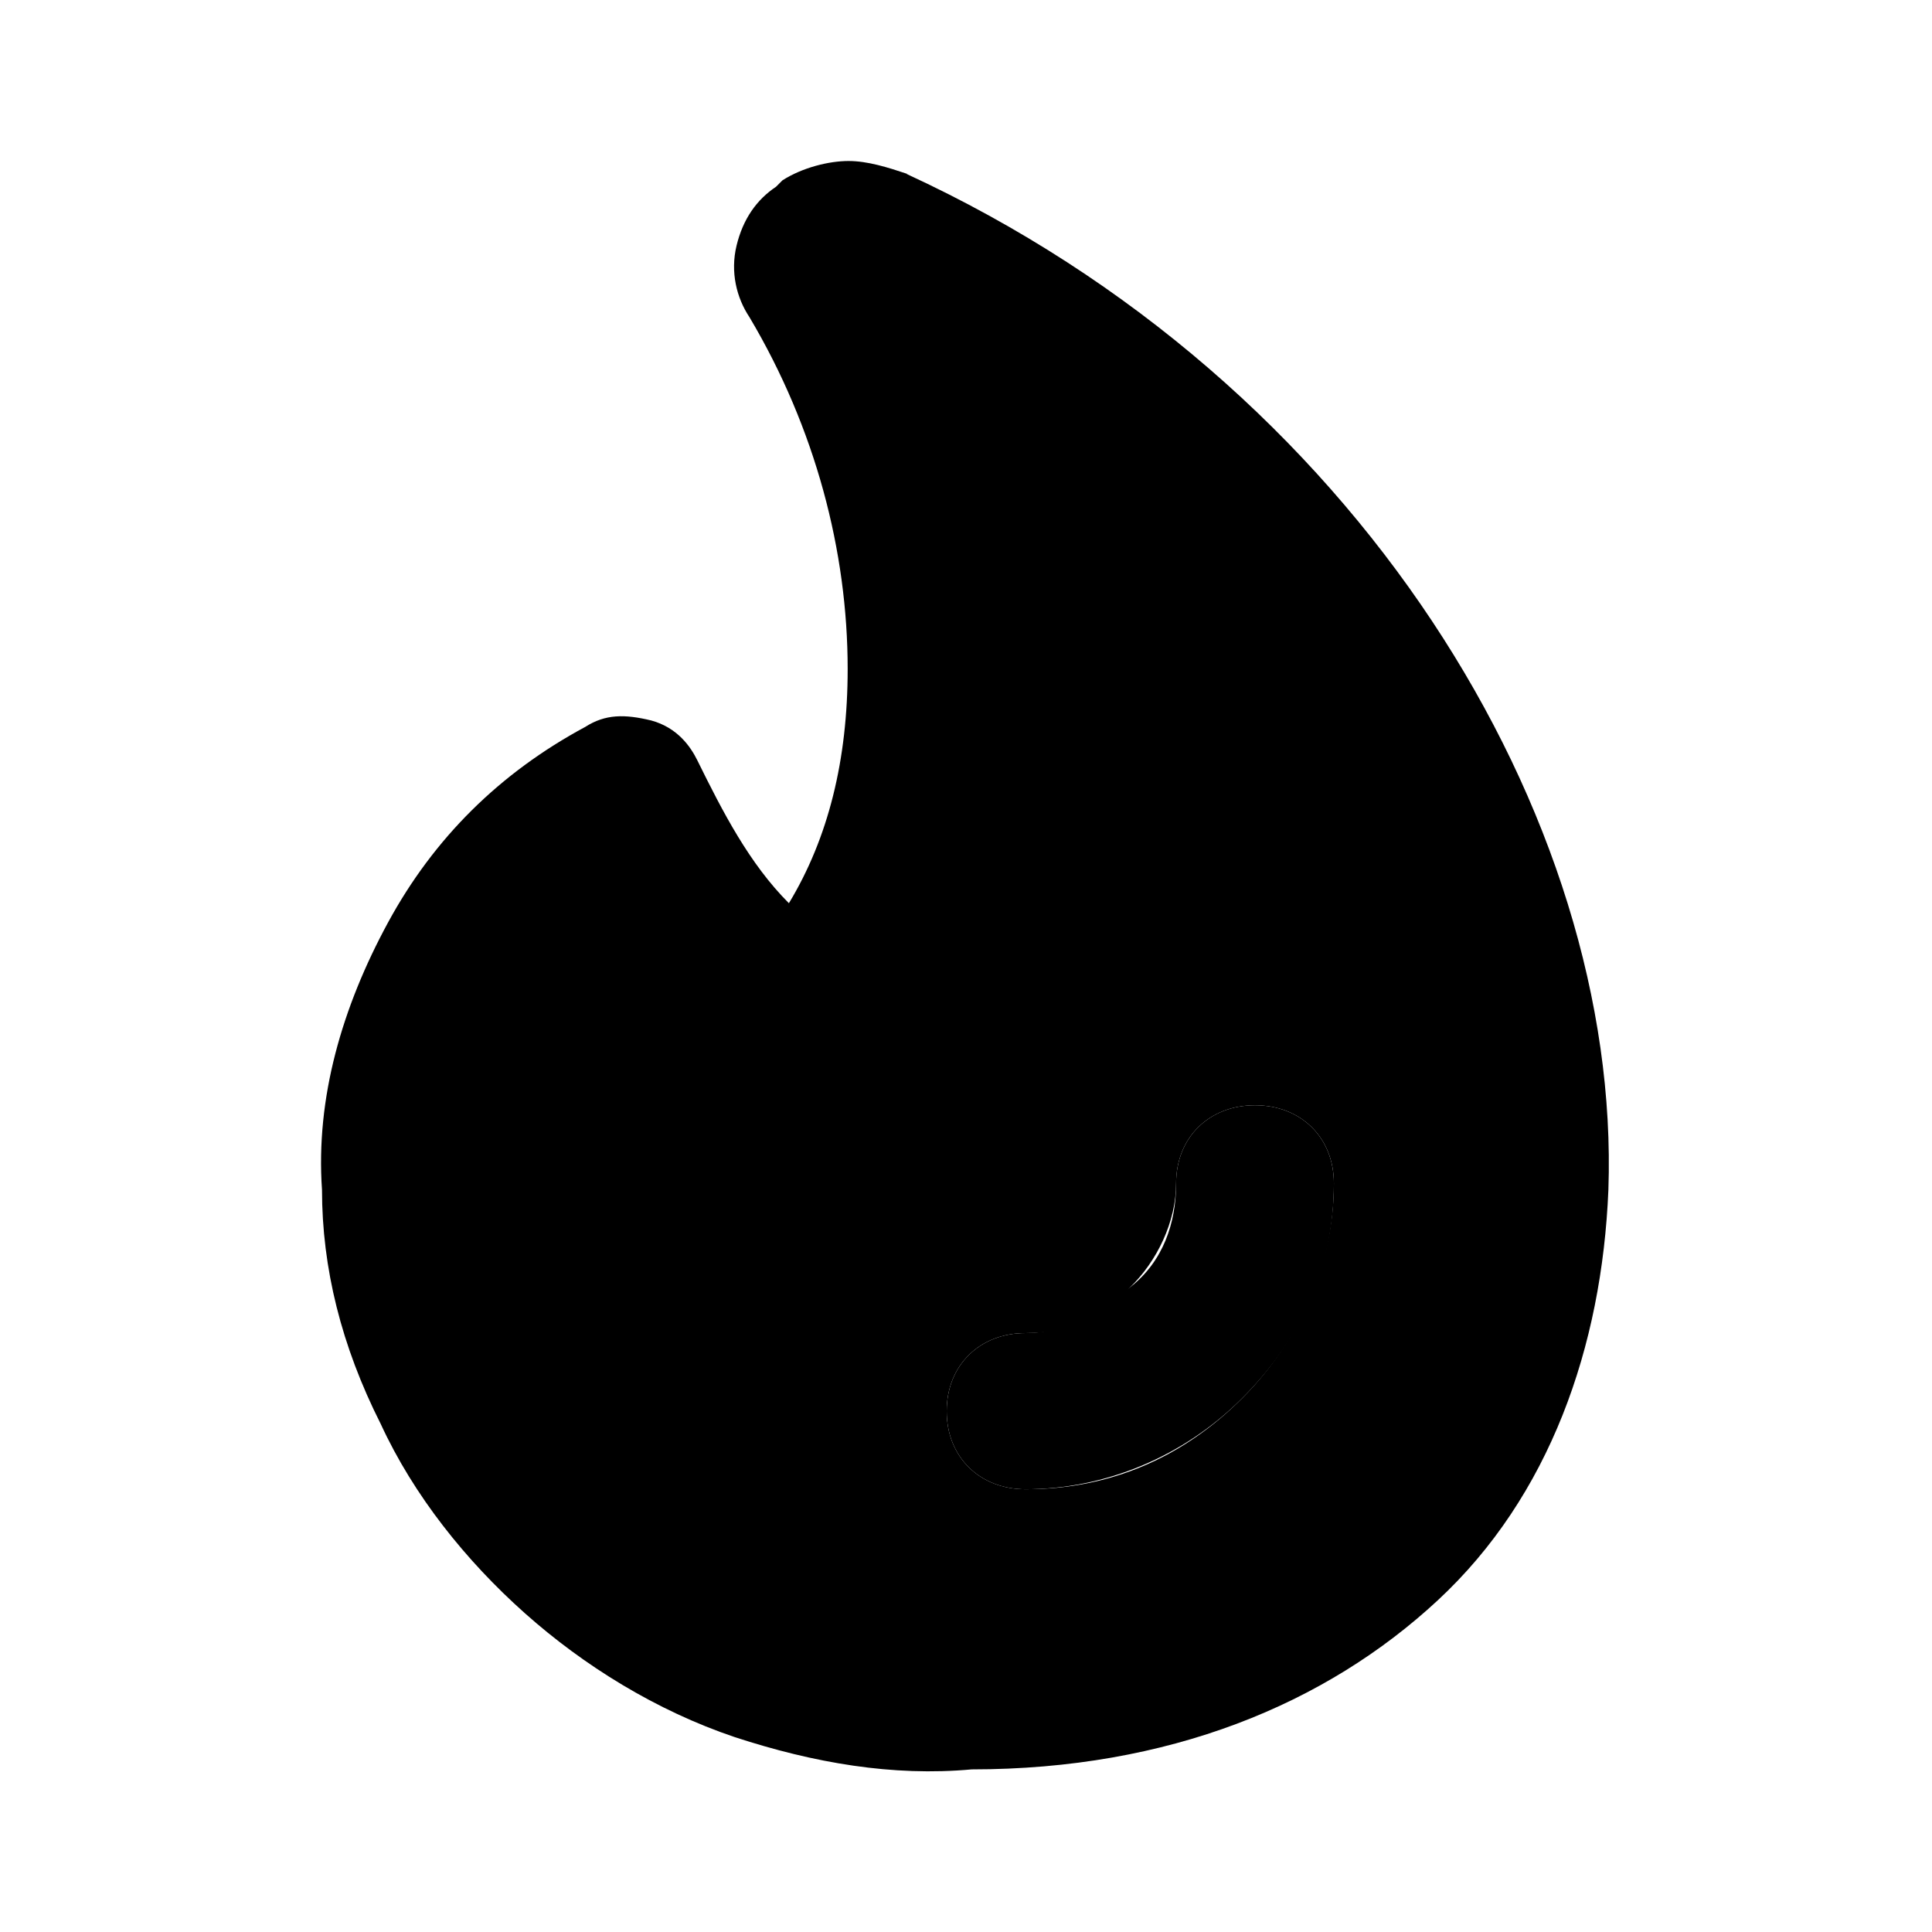
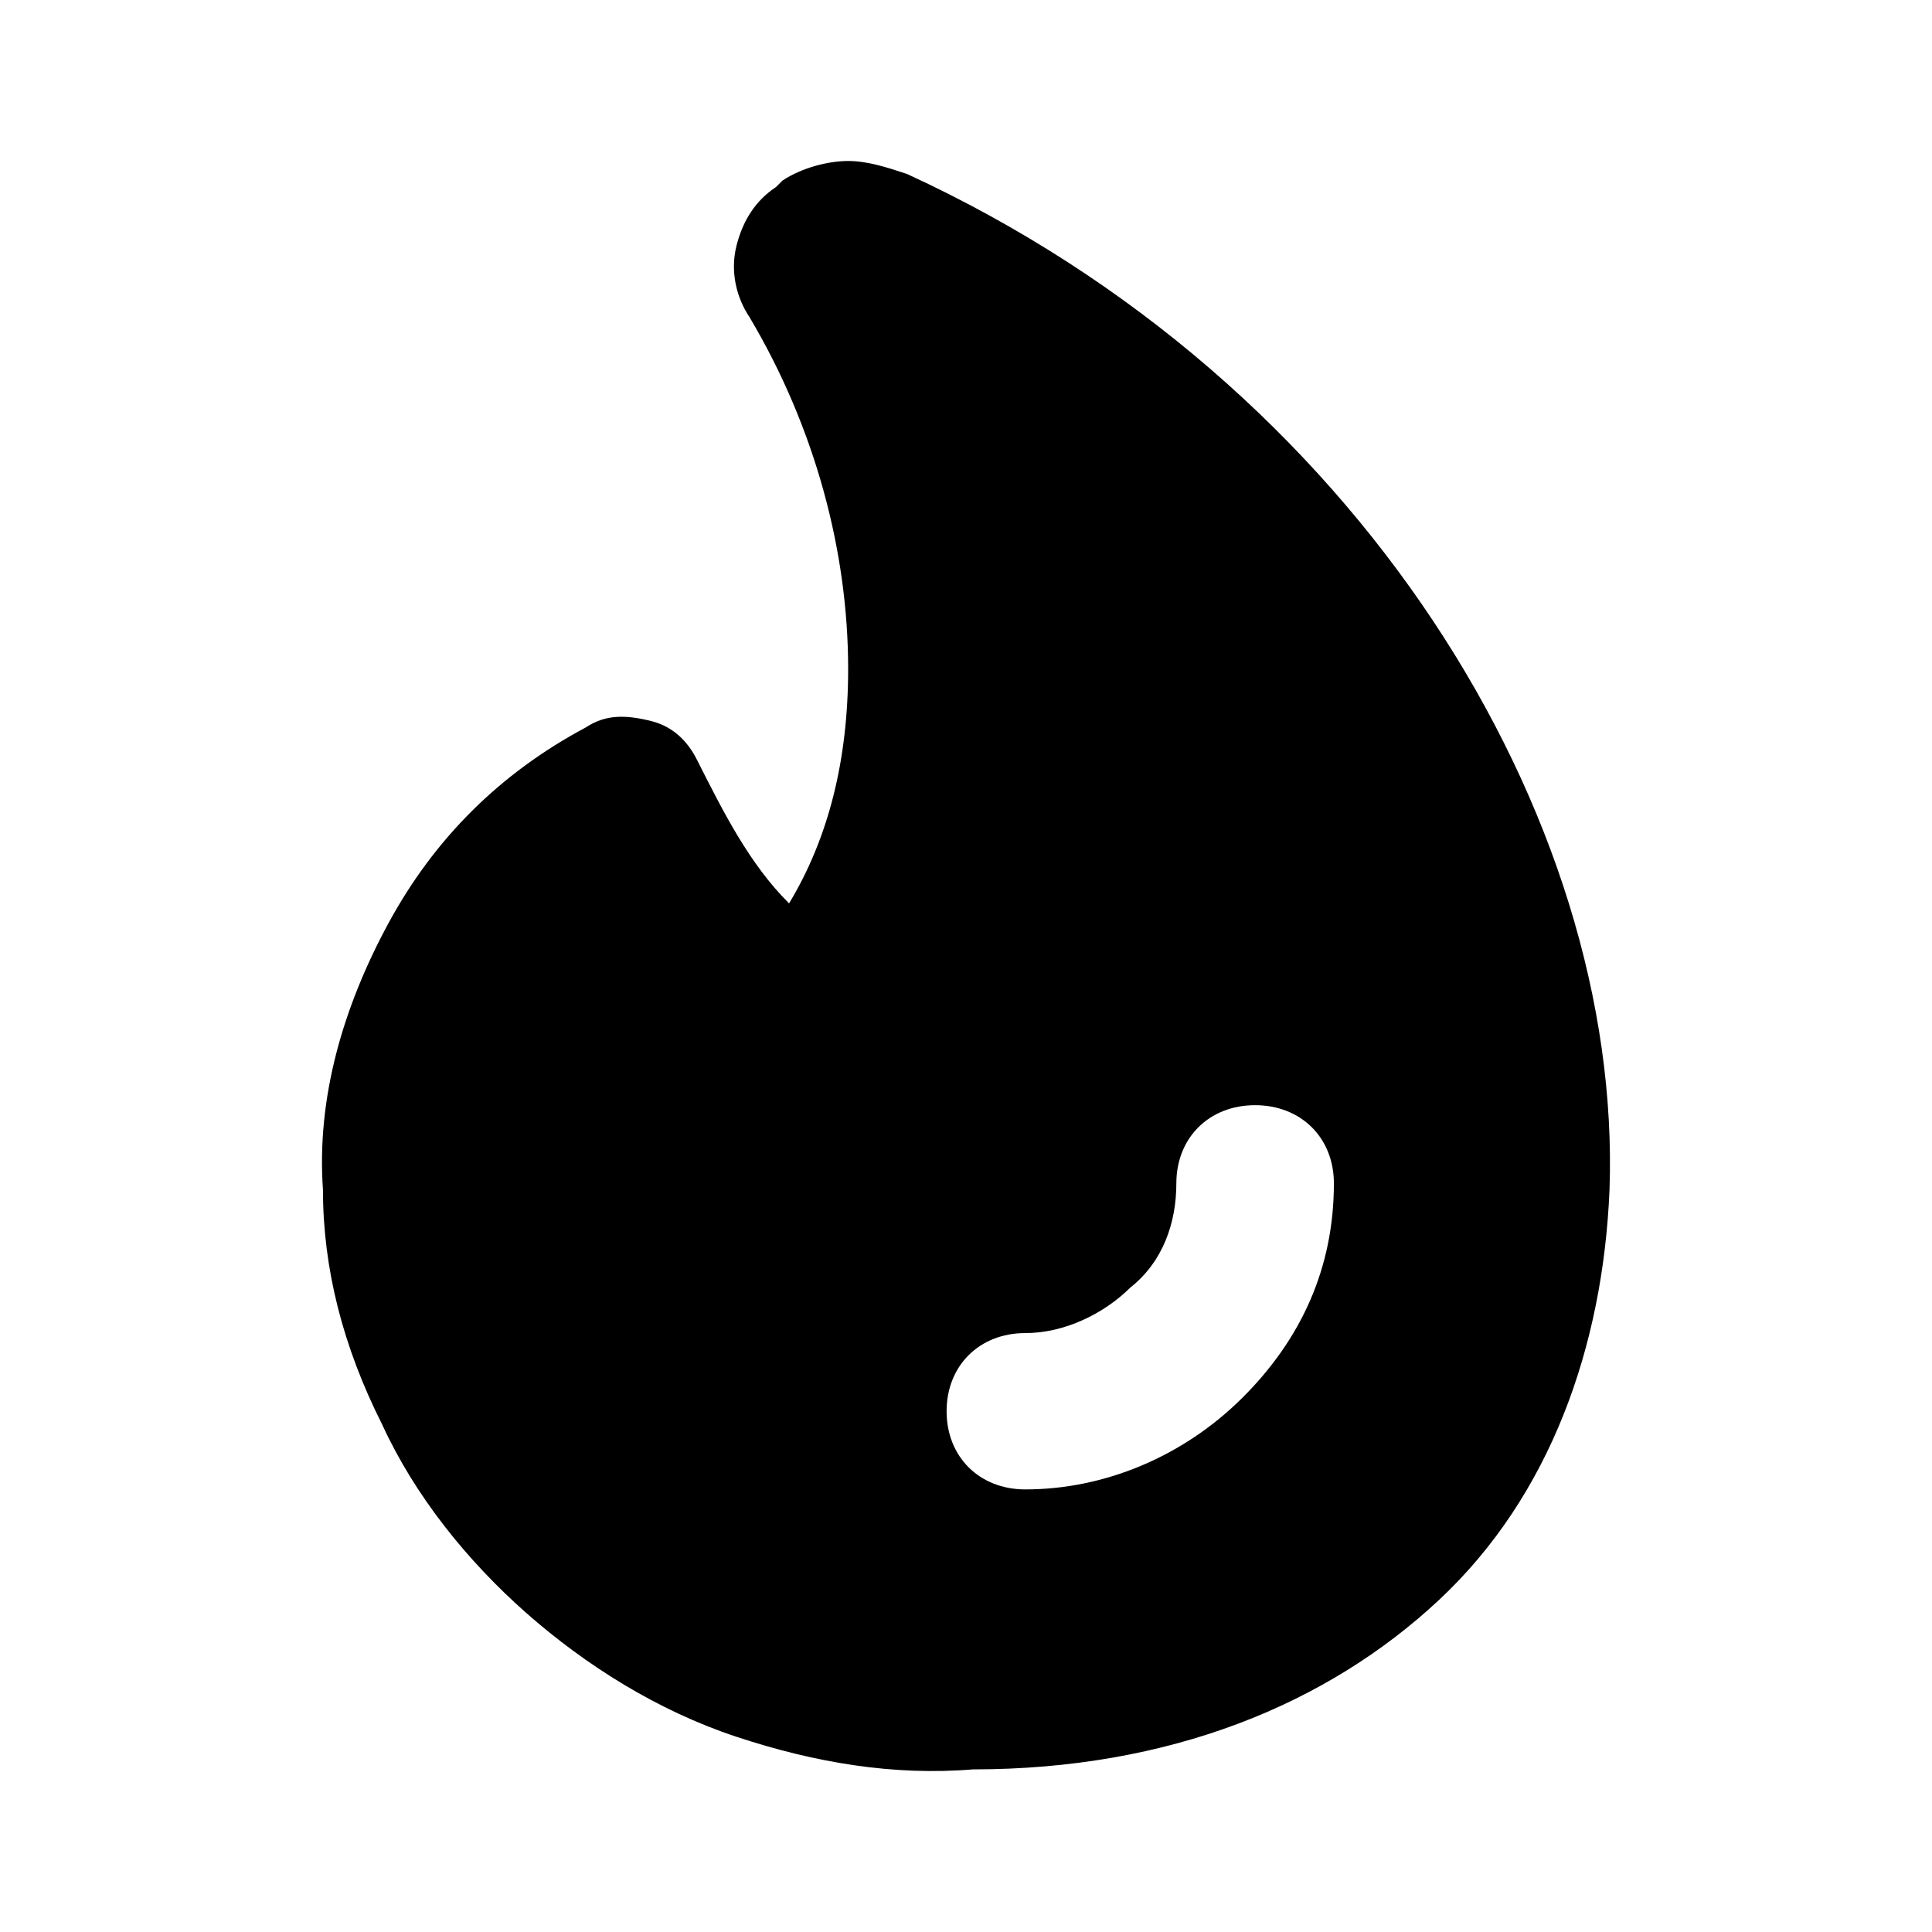
<svg viewBox="0 0 24 24" data-title="FireFill" fill="currentColor" stroke="none">
-   <path d="m11.27,2.16c-.24-.08-.49-.16-.73-.16s-.57.08-.82.24l-.08.08c-.24.16-.41.4-.49.73s0,.65.16.89c.82,1.38,1.22,2.91,1.22,4.37,0,1.13-.24,2.1-.73,2.91-.49-.49-.82-1.13-1.14-1.78-.08-.16-.24-.4-.57-.49-.33-.08-.57-.08-.82.08-1.06.57-1.88,1.38-2.45,2.43-.57,1.05-.9,2.18-.82,3.32,0,.97.24,1.94.73,2.91.41.89,1.06,1.7,1.79,2.35.73.65,1.63,1.21,2.61,1.54.98.32,1.96.49,2.94.4,2.45,0,4.4-.81,5.79-2.1,1.39-1.29,2.04-3.15,2.12-5.1.16-4.61-3.1-10.03-8.72-12.62Zm.49,15.37c0-.57.41-.97.98-.97.49,0,.98-.16,1.3-.57.33-.32.57-.81.57-1.29,0-.57.41-.97.98-.97s.98.4.98.97c0,.97-.41,1.94-1.14,2.67-.73.73-1.63,1.13-2.69,1.13-.57,0-.98-.4-.98-.97Z" />
-   <path d="m12.74,18.5c.98,0,1.96-.4,2.69-1.13.73-.73,1.14-1.62,1.14-2.67,0-.57-.41-.97-.98-.97s-.98.4-.98.97c0,.49-.16.97-.57,1.29-.33.32-.82.57-1.3.57-.57,0-.98.4-.98.97s.41.97.98.97Z" />
+   <path fill-rule="evenodd" clip-rule="evenodd" d="M10.536 2C10.78 2 11.025 2.081 11.269 2.162C16.896 4.751 20.157 10.17 19.994 14.781C19.913 16.722 19.26 18.583 17.874 19.877C16.488 21.171 14.531 21.98 12.085 21.98C11.106 22.061 10.128 21.899 9.149 21.575C8.171 21.252 7.274 20.686 6.54 20.039C5.806 19.392 5.154 18.583 4.746 17.693C4.257 16.722 4.012 15.752 4.012 14.781C3.931 13.648 4.257 12.516 4.828 11.464C5.399 10.413 6.214 9.604 7.274 9.038C7.519 8.876 7.763 8.876 8.089 8.957C8.416 9.038 8.579 9.28 8.66 9.442C8.986 10.089 9.312 10.736 9.802 11.222C10.291 10.413 10.536 9.442 10.536 8.31C10.536 6.854 10.128 5.317 9.312 3.942C9.149 3.699 9.068 3.376 9.149 3.052C9.231 2.728 9.394 2.486 9.639 2.324L9.72 2.243C9.965 2.081 10.291 2 10.536 2ZM15.428 17.369C14.694 18.097 13.716 18.502 12.737 18.502C12.166 18.502 11.759 18.097 11.759 17.531C11.759 16.965 12.166 16.56 12.737 16.56C13.226 16.56 13.716 16.318 14.042 15.994C14.45 15.671 14.613 15.185 14.613 14.7C14.613 14.134 15.02 13.729 15.591 13.729C16.162 13.729 16.57 14.134 16.57 14.7C16.57 15.752 16.162 16.641 15.428 17.369Z" />
</svg>
